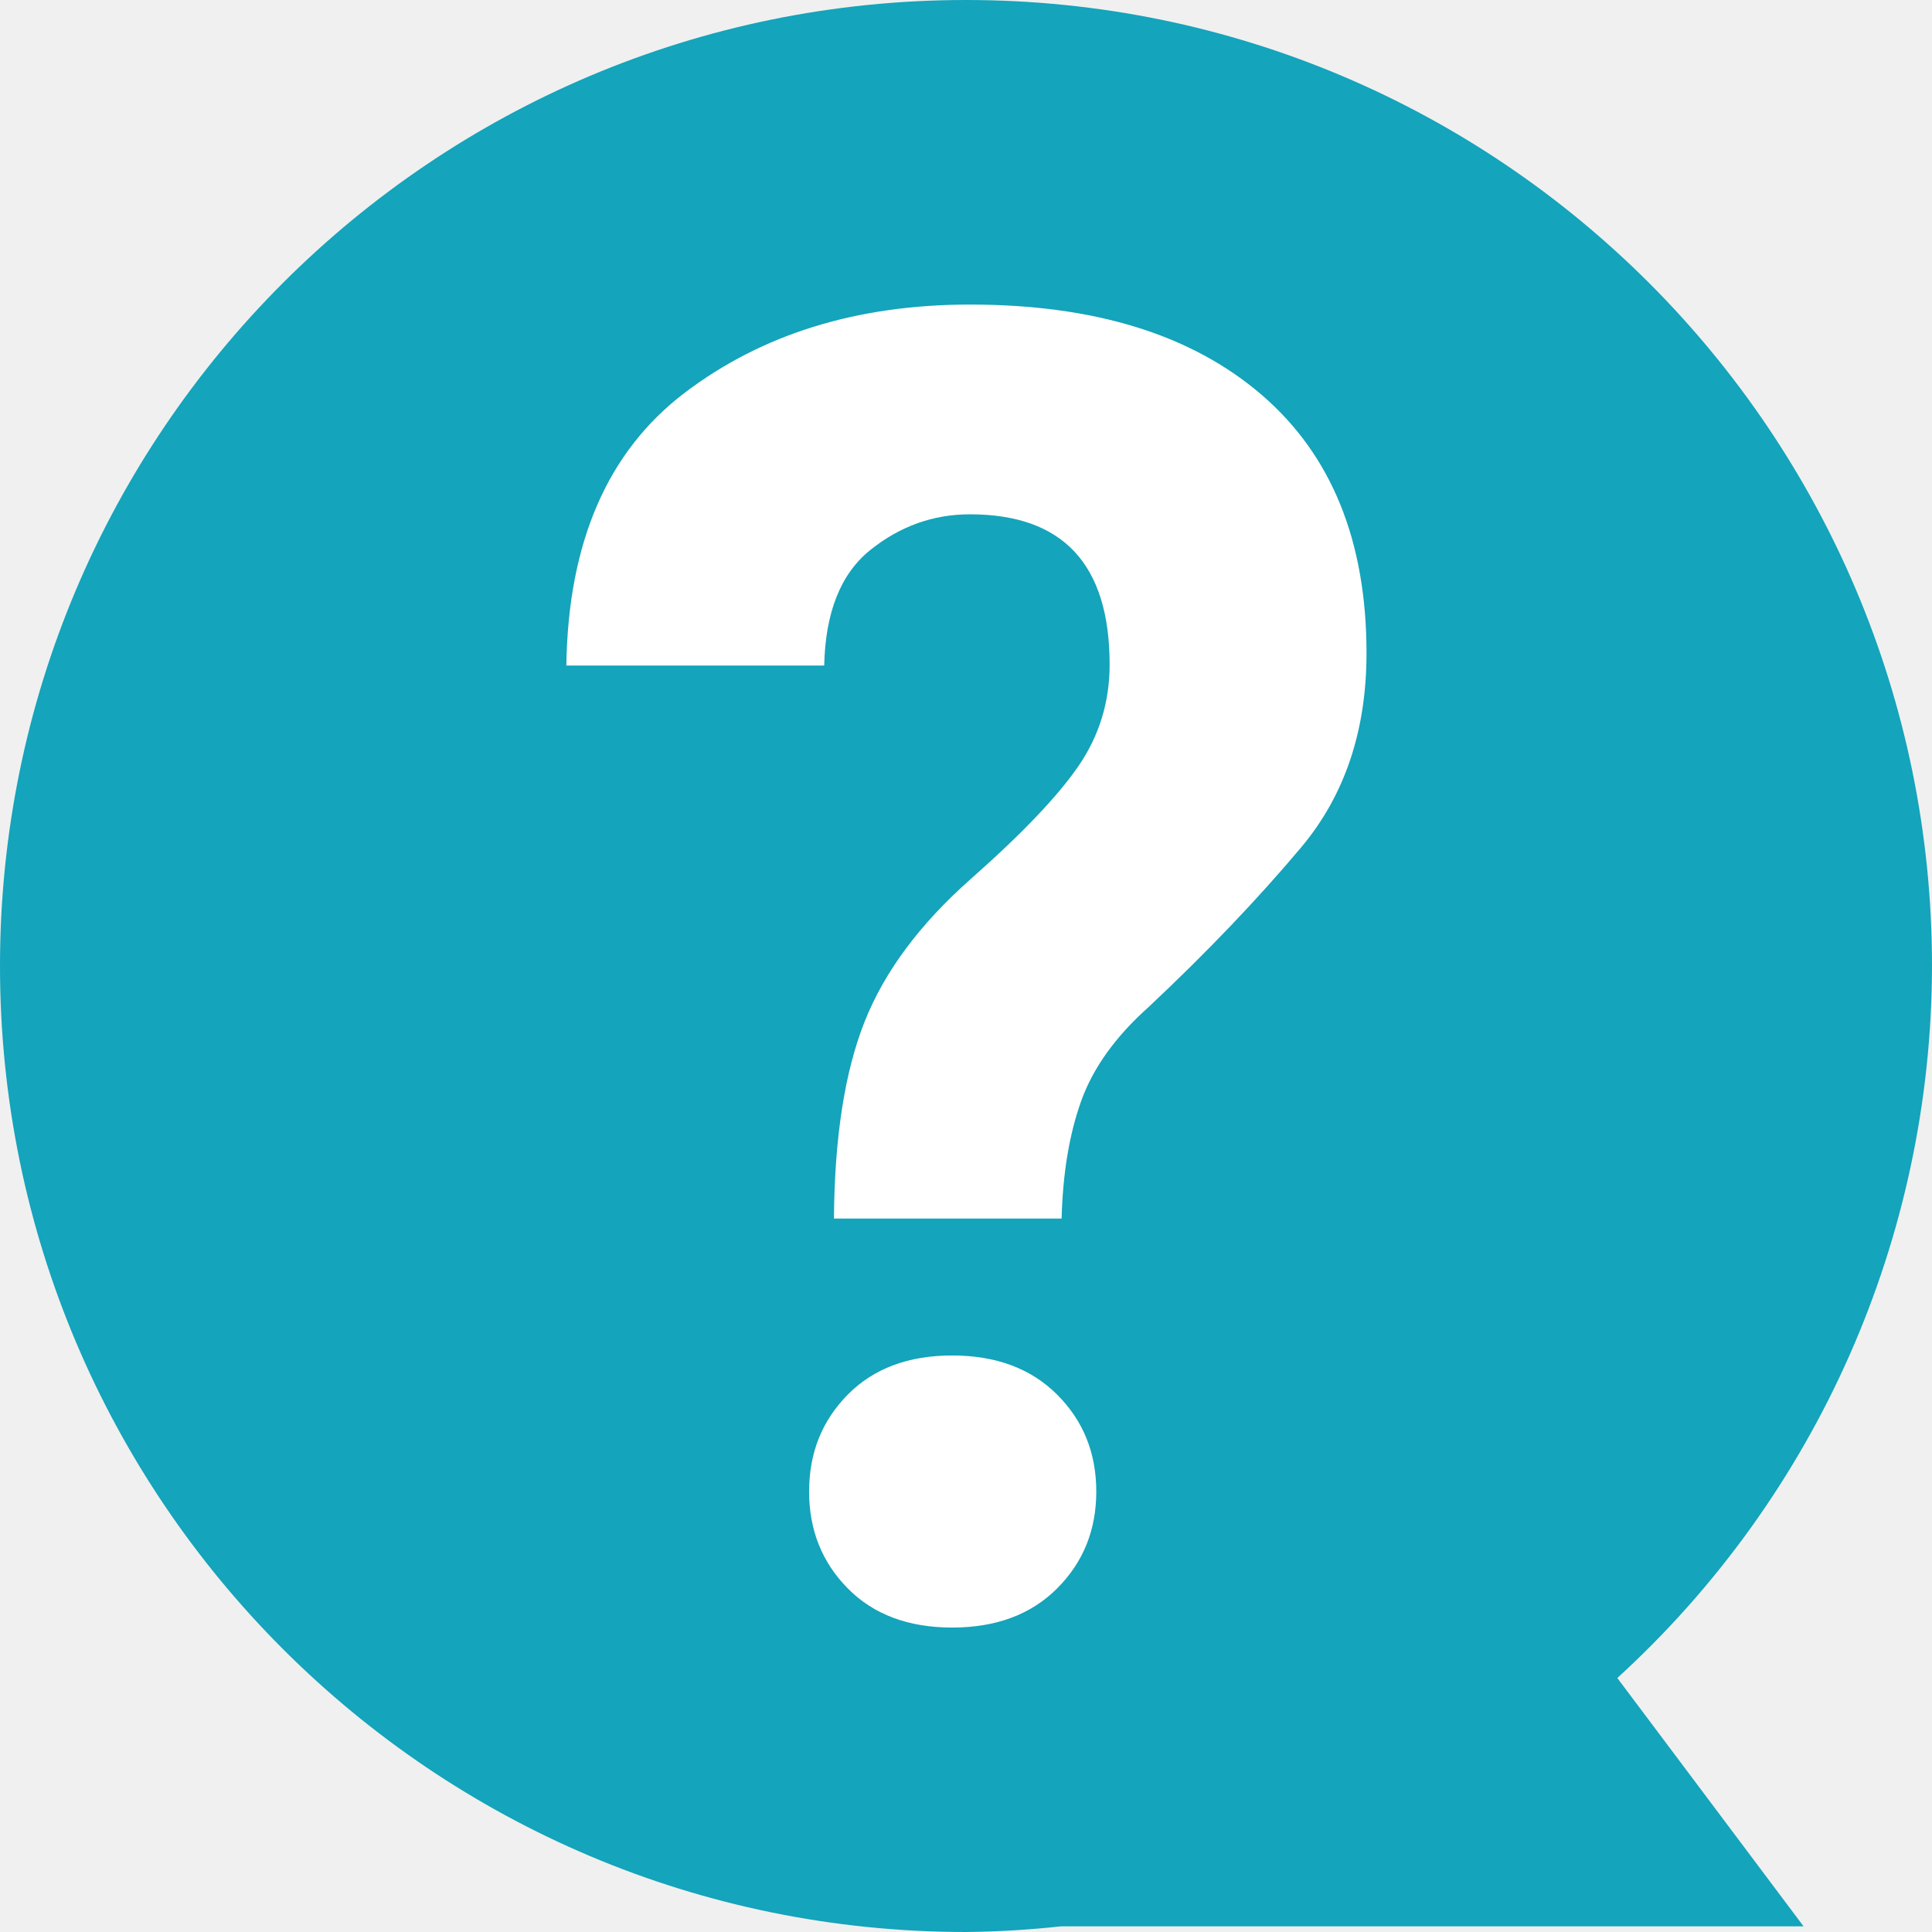
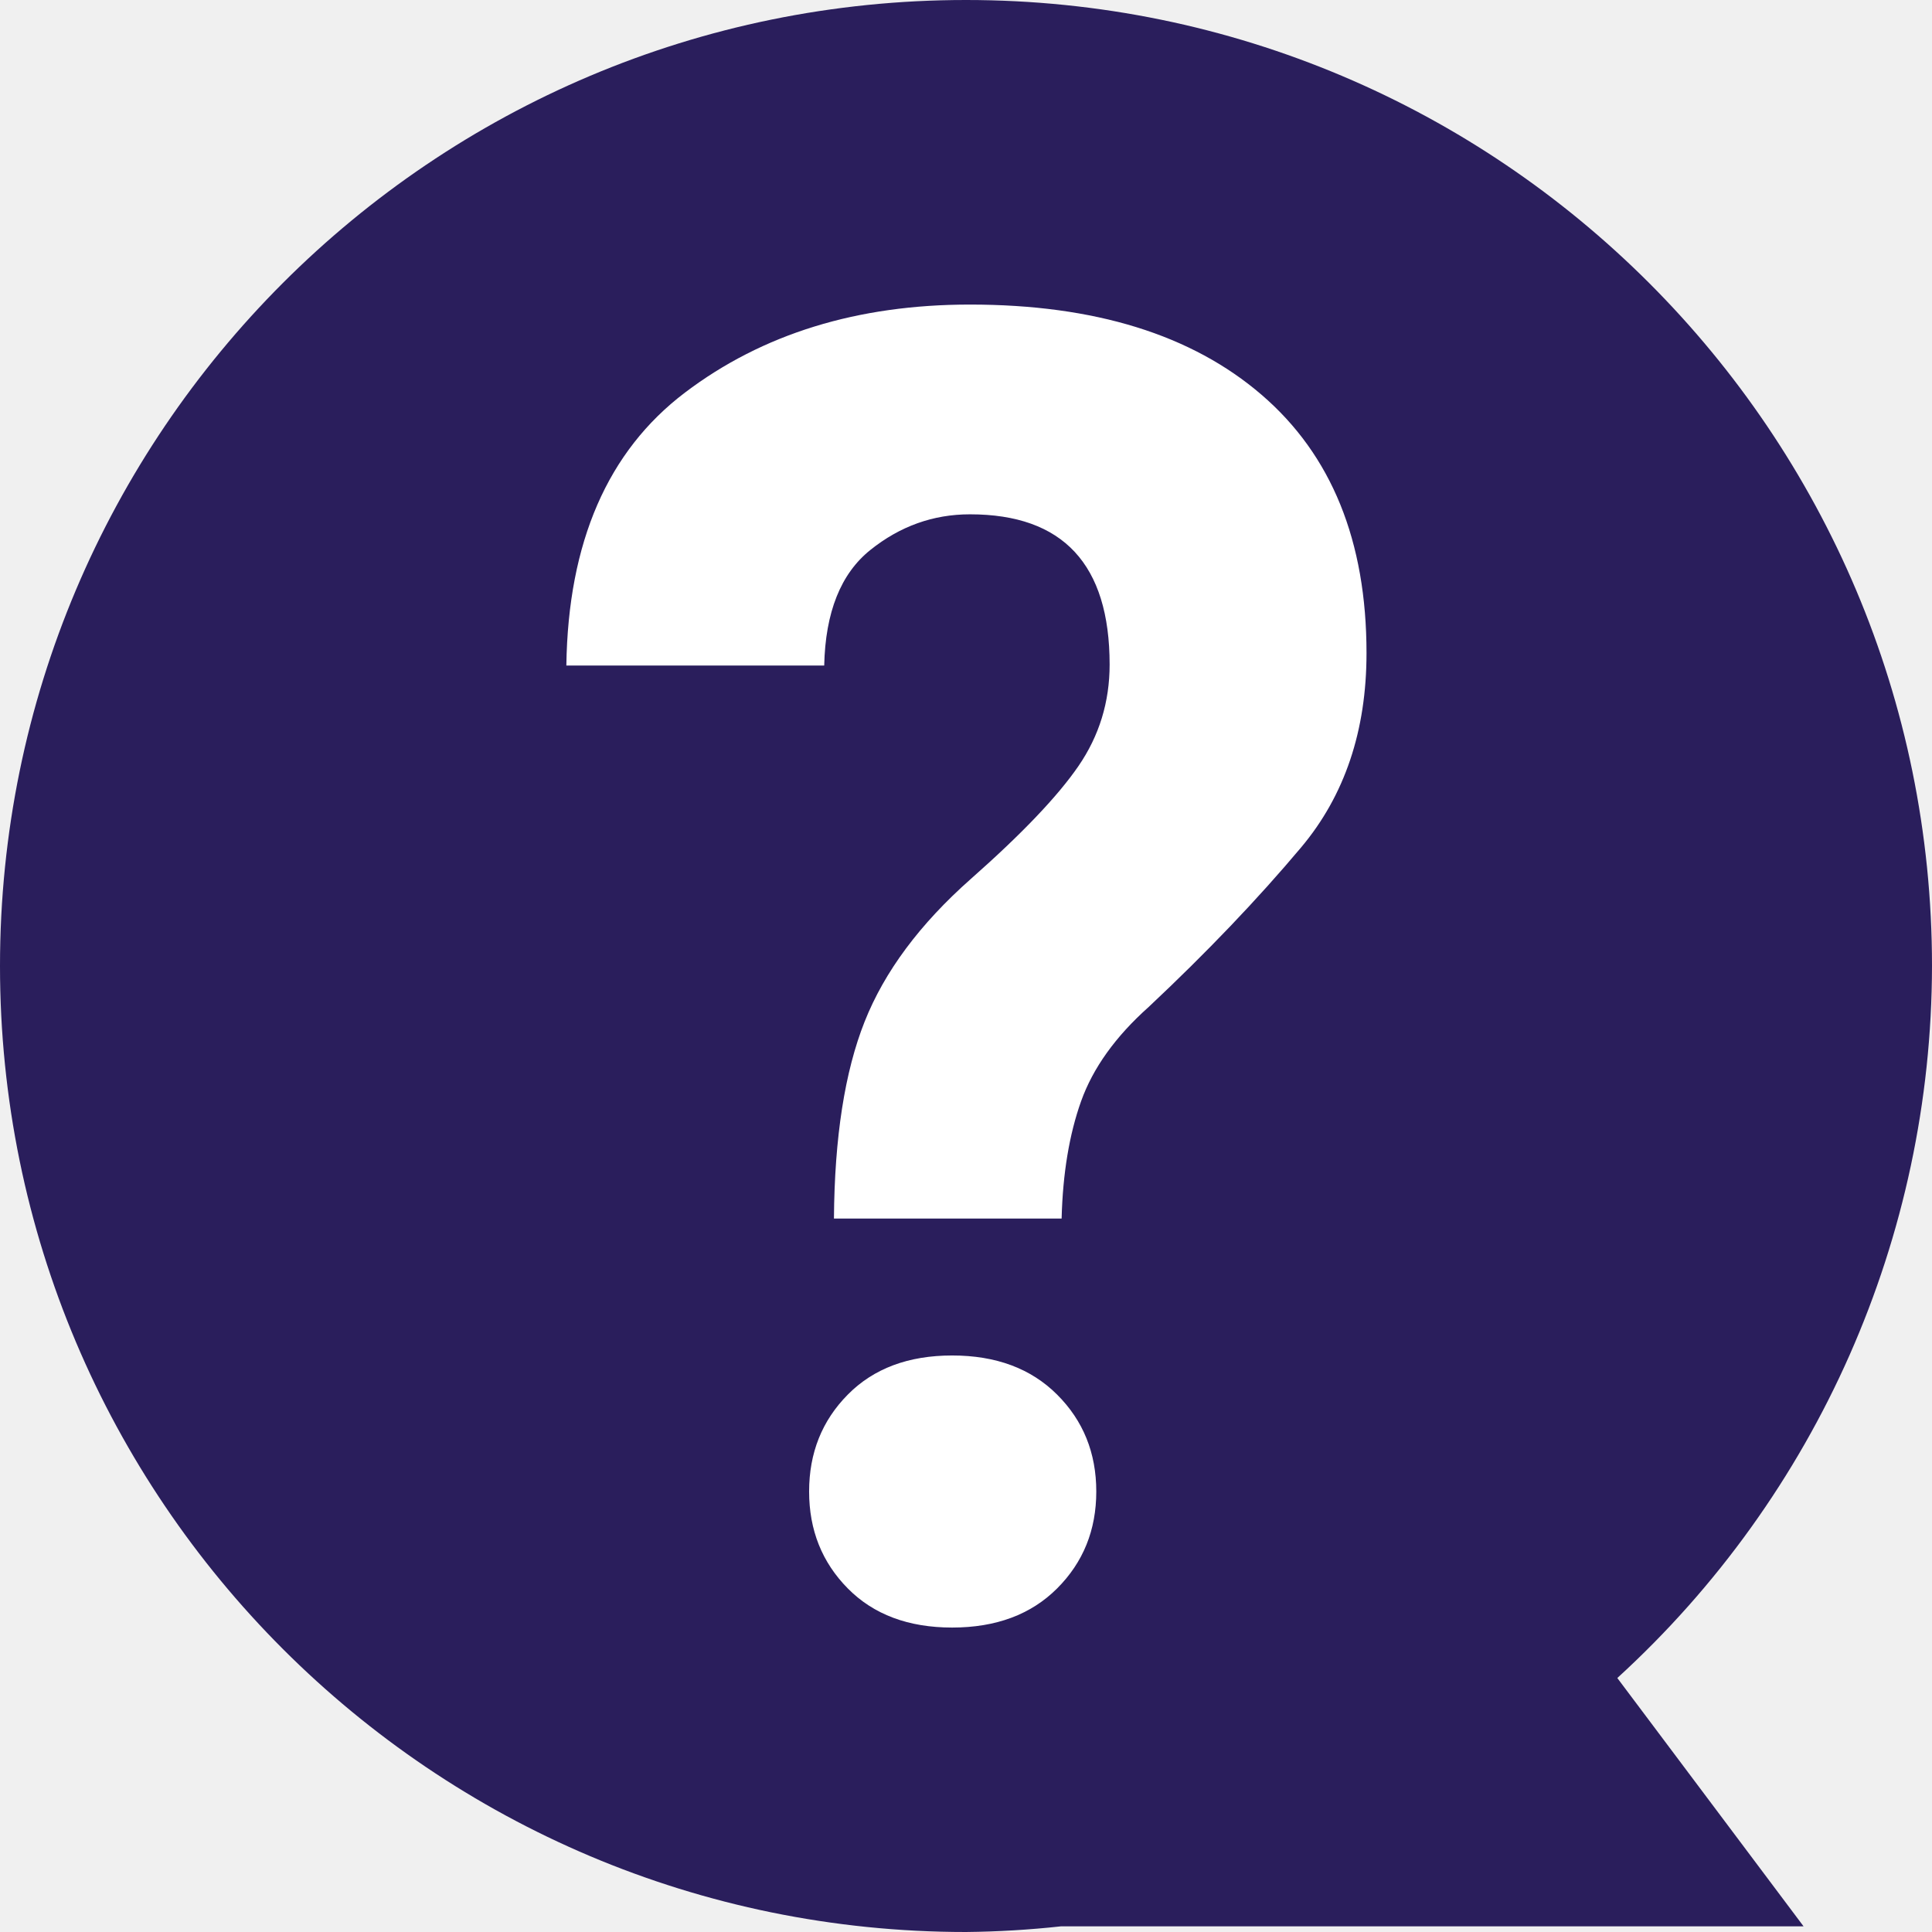
<svg xmlns="http://www.w3.org/2000/svg" width="87.489mm" height="87.489mm" viewBox="0 0 310 310" id="svg2" version="1.1">
  <defs id="defs4" />
  <g id="layer1" transform="translate(-78.31401,-132.4669)">
-     <path style="opacity:1;fill:#14a4bb;fill-opacity:1;stroke:none;stroke-width:1.218;stroke-linecap:round;stroke-linejoin:round;stroke-miterlimit:4;stroke-dasharray:none;stroke-opacity:1" d="m 233.314,132.467 a 155,155 0 0 0 -155,155 155,155 0 0 0 155,155 155,155 0 0 0 15.26,-0.91 l 119.131,0 -29.883,-39.844 a 155,155 0 0 0 50.492,-114.246 155,155 0 0 0 -155,-155 z" id="path3349" />
+     <path style="opacity:1;fill:#2A1E5C;fill-opacity:1;stroke:none;stroke-width:1.218;stroke-linecap:round;stroke-linejoin:round;stroke-miterlimit:4;stroke-dasharray:none;stroke-opacity:1" d="m 233.314,132.467 a 155,155 0 0 0 -155,155 155,155 0 0 0 155,155 155,155 0 0 0 15.26,-0.91 l 119.131,0 -29.883,-39.844 a 155,155 0 0 0 50.492,-114.246 155,155 0 0 0 -155,-155 z" id="path3349" />
    <text xml:space="preserve" style="font-style:normal;font-variant:normal;font-weight:bold;font-stretch:normal;font-size:292.171px;line-height:125%;font-family:'Source Sans Pro';-inkscape-font-specification:'Source Sans Pro Bold';letter-spacing:0px;word-spacing:0px;fill:#ffffff;fill-opacity:1;stroke:none;stroke-width:1px;stroke-linecap:butt;stroke-linejoin:miter;stroke-opacity:1" x="162.625" y="391.895" id="text3354">
      <tspan id="tspan3356" x="162.625" y="391.895" style="font-style:normal;font-variant:normal;font-weight:bold;font-stretch:normal;font-family:Roboto;-inkscape-font-specification:'Roboto Bold'">?</tspan>
    </text>
  </g>
</svg>
